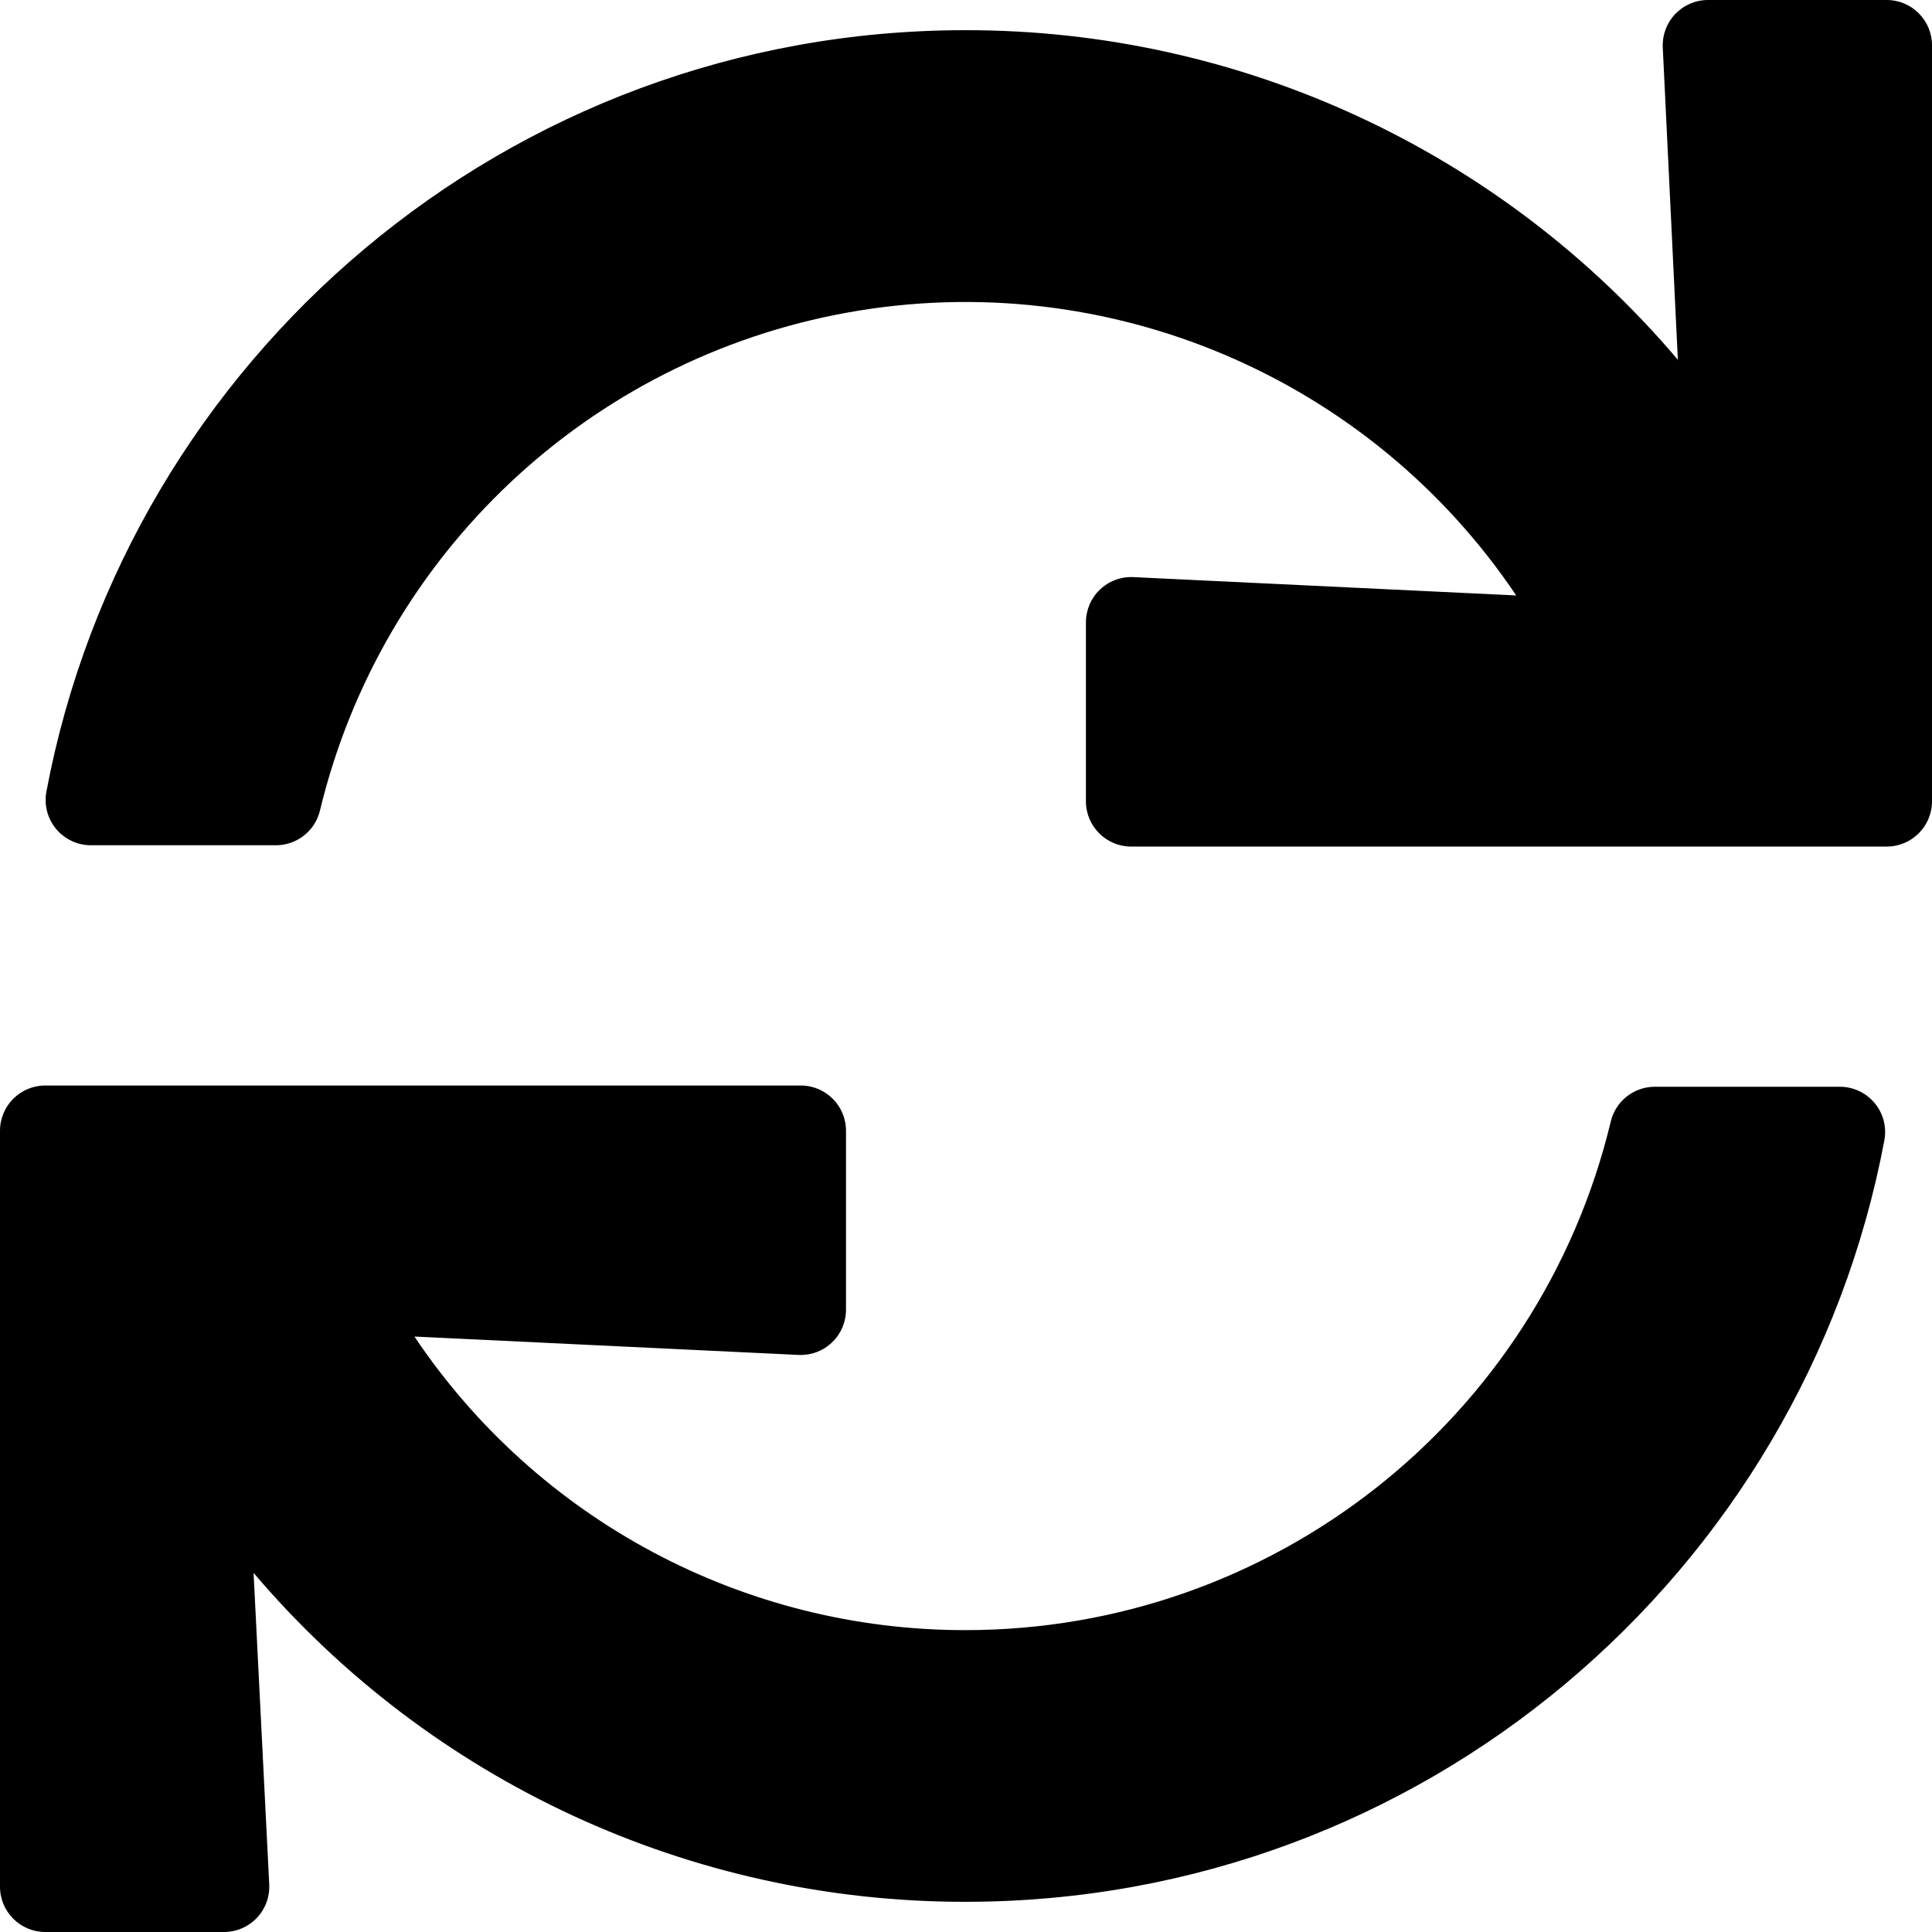
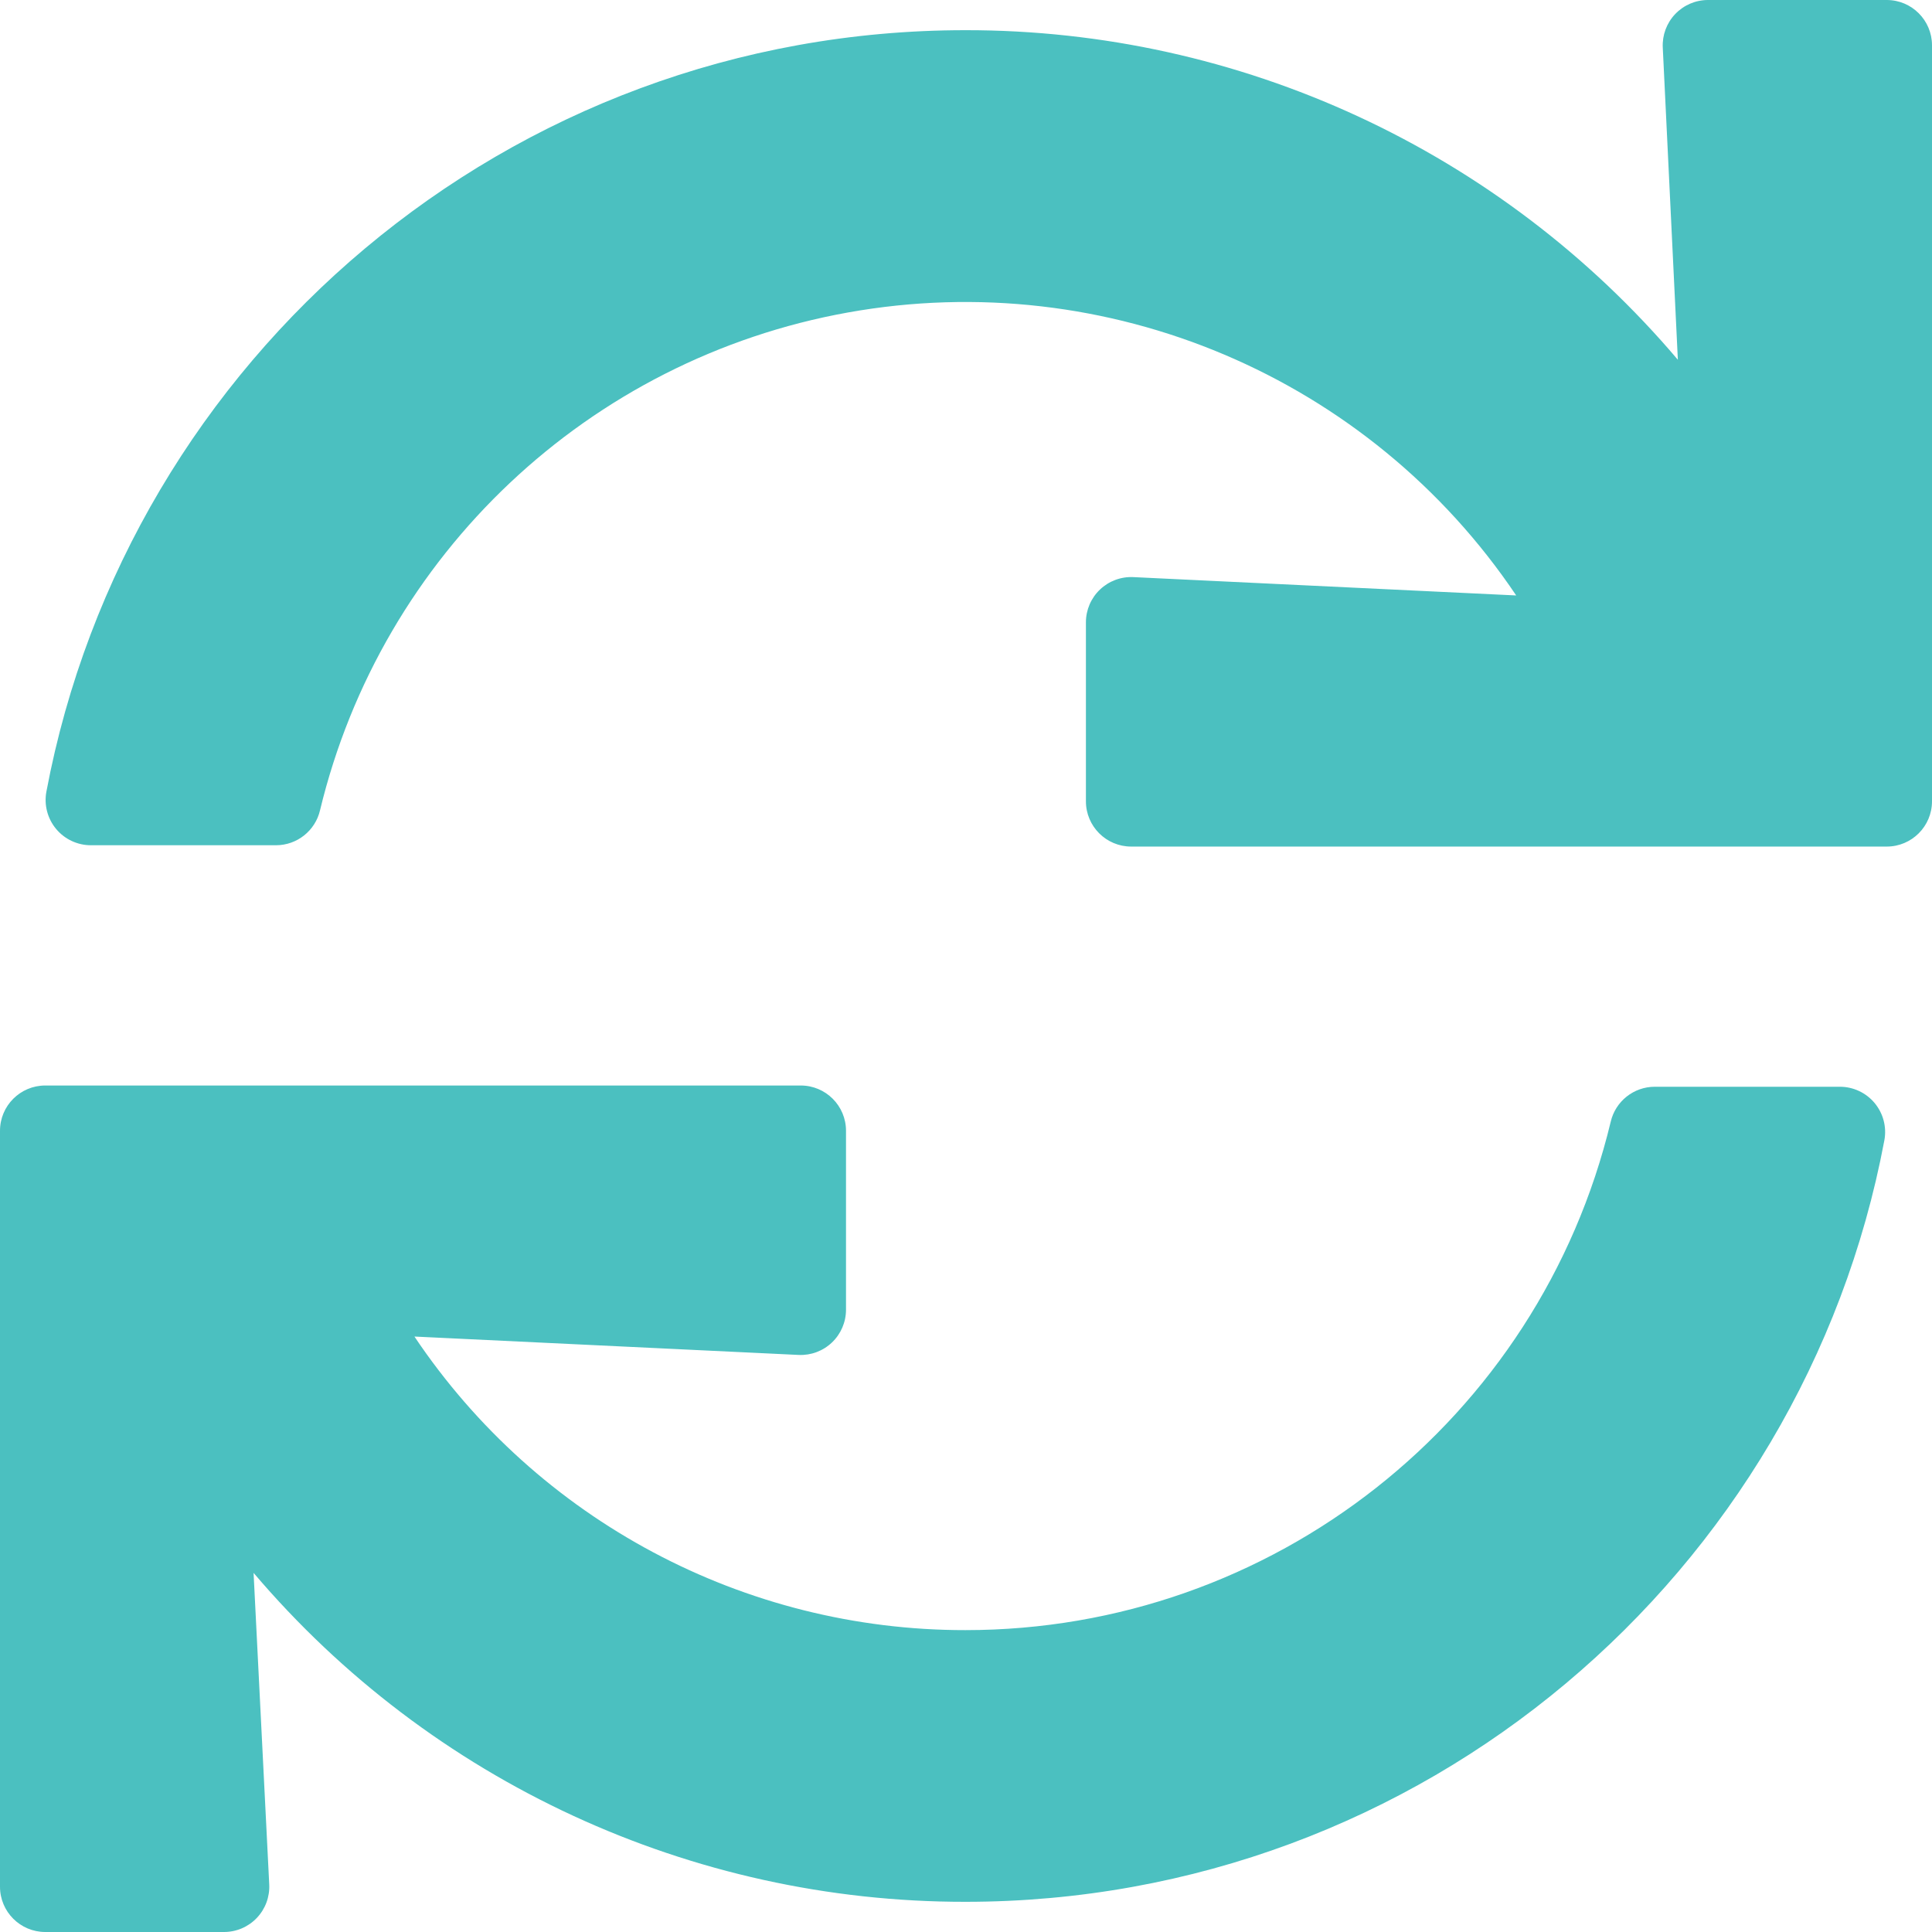
<svg xmlns="http://www.w3.org/2000/svg" aria-hidden="true" focusable="false" data-prefix="fas" data-icon="sync" class="svg-inline--fa fa-sync fa-w-16" role="img" viewBox="0 0 512 512">
-   <path fill="currentColor" d="M440.65 12.57l4 82.77A247.16 247.16 0 0 0 255.83 8C134.73 8 33.91 94.92 12.29 209.82A12 12 0 0 0 24.09 224h49.05a12 12 0 0 0 11.67-9.26 175.91 175.91 0 0 1 317-56.94l-101.46-4.86a12 12 0 0 0-12.57 12v47.41a12 12 0 0 0 12 12H500a12 12 0 0 0 12-12V12a12 12 0 0 0-12-12h-47.37a12 12 0 0 0-11.98 12.57zM255.83 432a175.61 175.61 0 0 1-146-77.8l101.8 4.87a12 12 0 0 0 12.57-12v-47.4a12 12 0 0 0-12-12H12a12 12 0 0 0-12 12V500a12 12 0 0 0 12 12h47.35a12 12 0 0 0 12-12.6l-4.15-82.57A247.17 247.17 0 0 0 255.83 504c121.11 0 221.93-86.92 243.55-201.82a12 12 0 0 0-11.8-14.18h-49.05a12 12 0 0 0-11.67 9.26A175.86 175.86 0 0 1 255.83 432z" />
+   <path fill="#4bc0c0" d="M440.65 12.57l4 82.77A247.16 247.16 0 0 0 255.83 8C134.73 8 33.91 94.92 12.29 209.82A12 12 0 0 0 24.09 224h49.05a12 12 0 0 0 11.67-9.26 175.91 175.91 0 0 1 317-56.94l-101.46-4.86a12 12 0 0 0-12.57 12v47.41a12 12 0 0 0 12 12H500a12 12 0 0 0 12-12V12a12 12 0 0 0-12-12h-47.37a12 12 0 0 0-11.98 12.57zM255.83 432a175.61 175.61 0 0 1-146-77.8l101.8 4.87a12 12 0 0 0 12.57-12v-47.4a12 12 0 0 0-12-12H12a12 12 0 0 0-12 12V500a12 12 0 0 0 12 12h47.35a12 12 0 0 0 12-12.6l-4.15-82.57A247.17 247.17 0 0 0 255.83 504c121.11 0 221.93-86.92 243.55-201.82a12 12 0 0 0-11.8-14.18h-49.05a12 12 0 0 0-11.67 9.26A175.86 175.86 0 0 1 255.83 432z" />
</svg>
